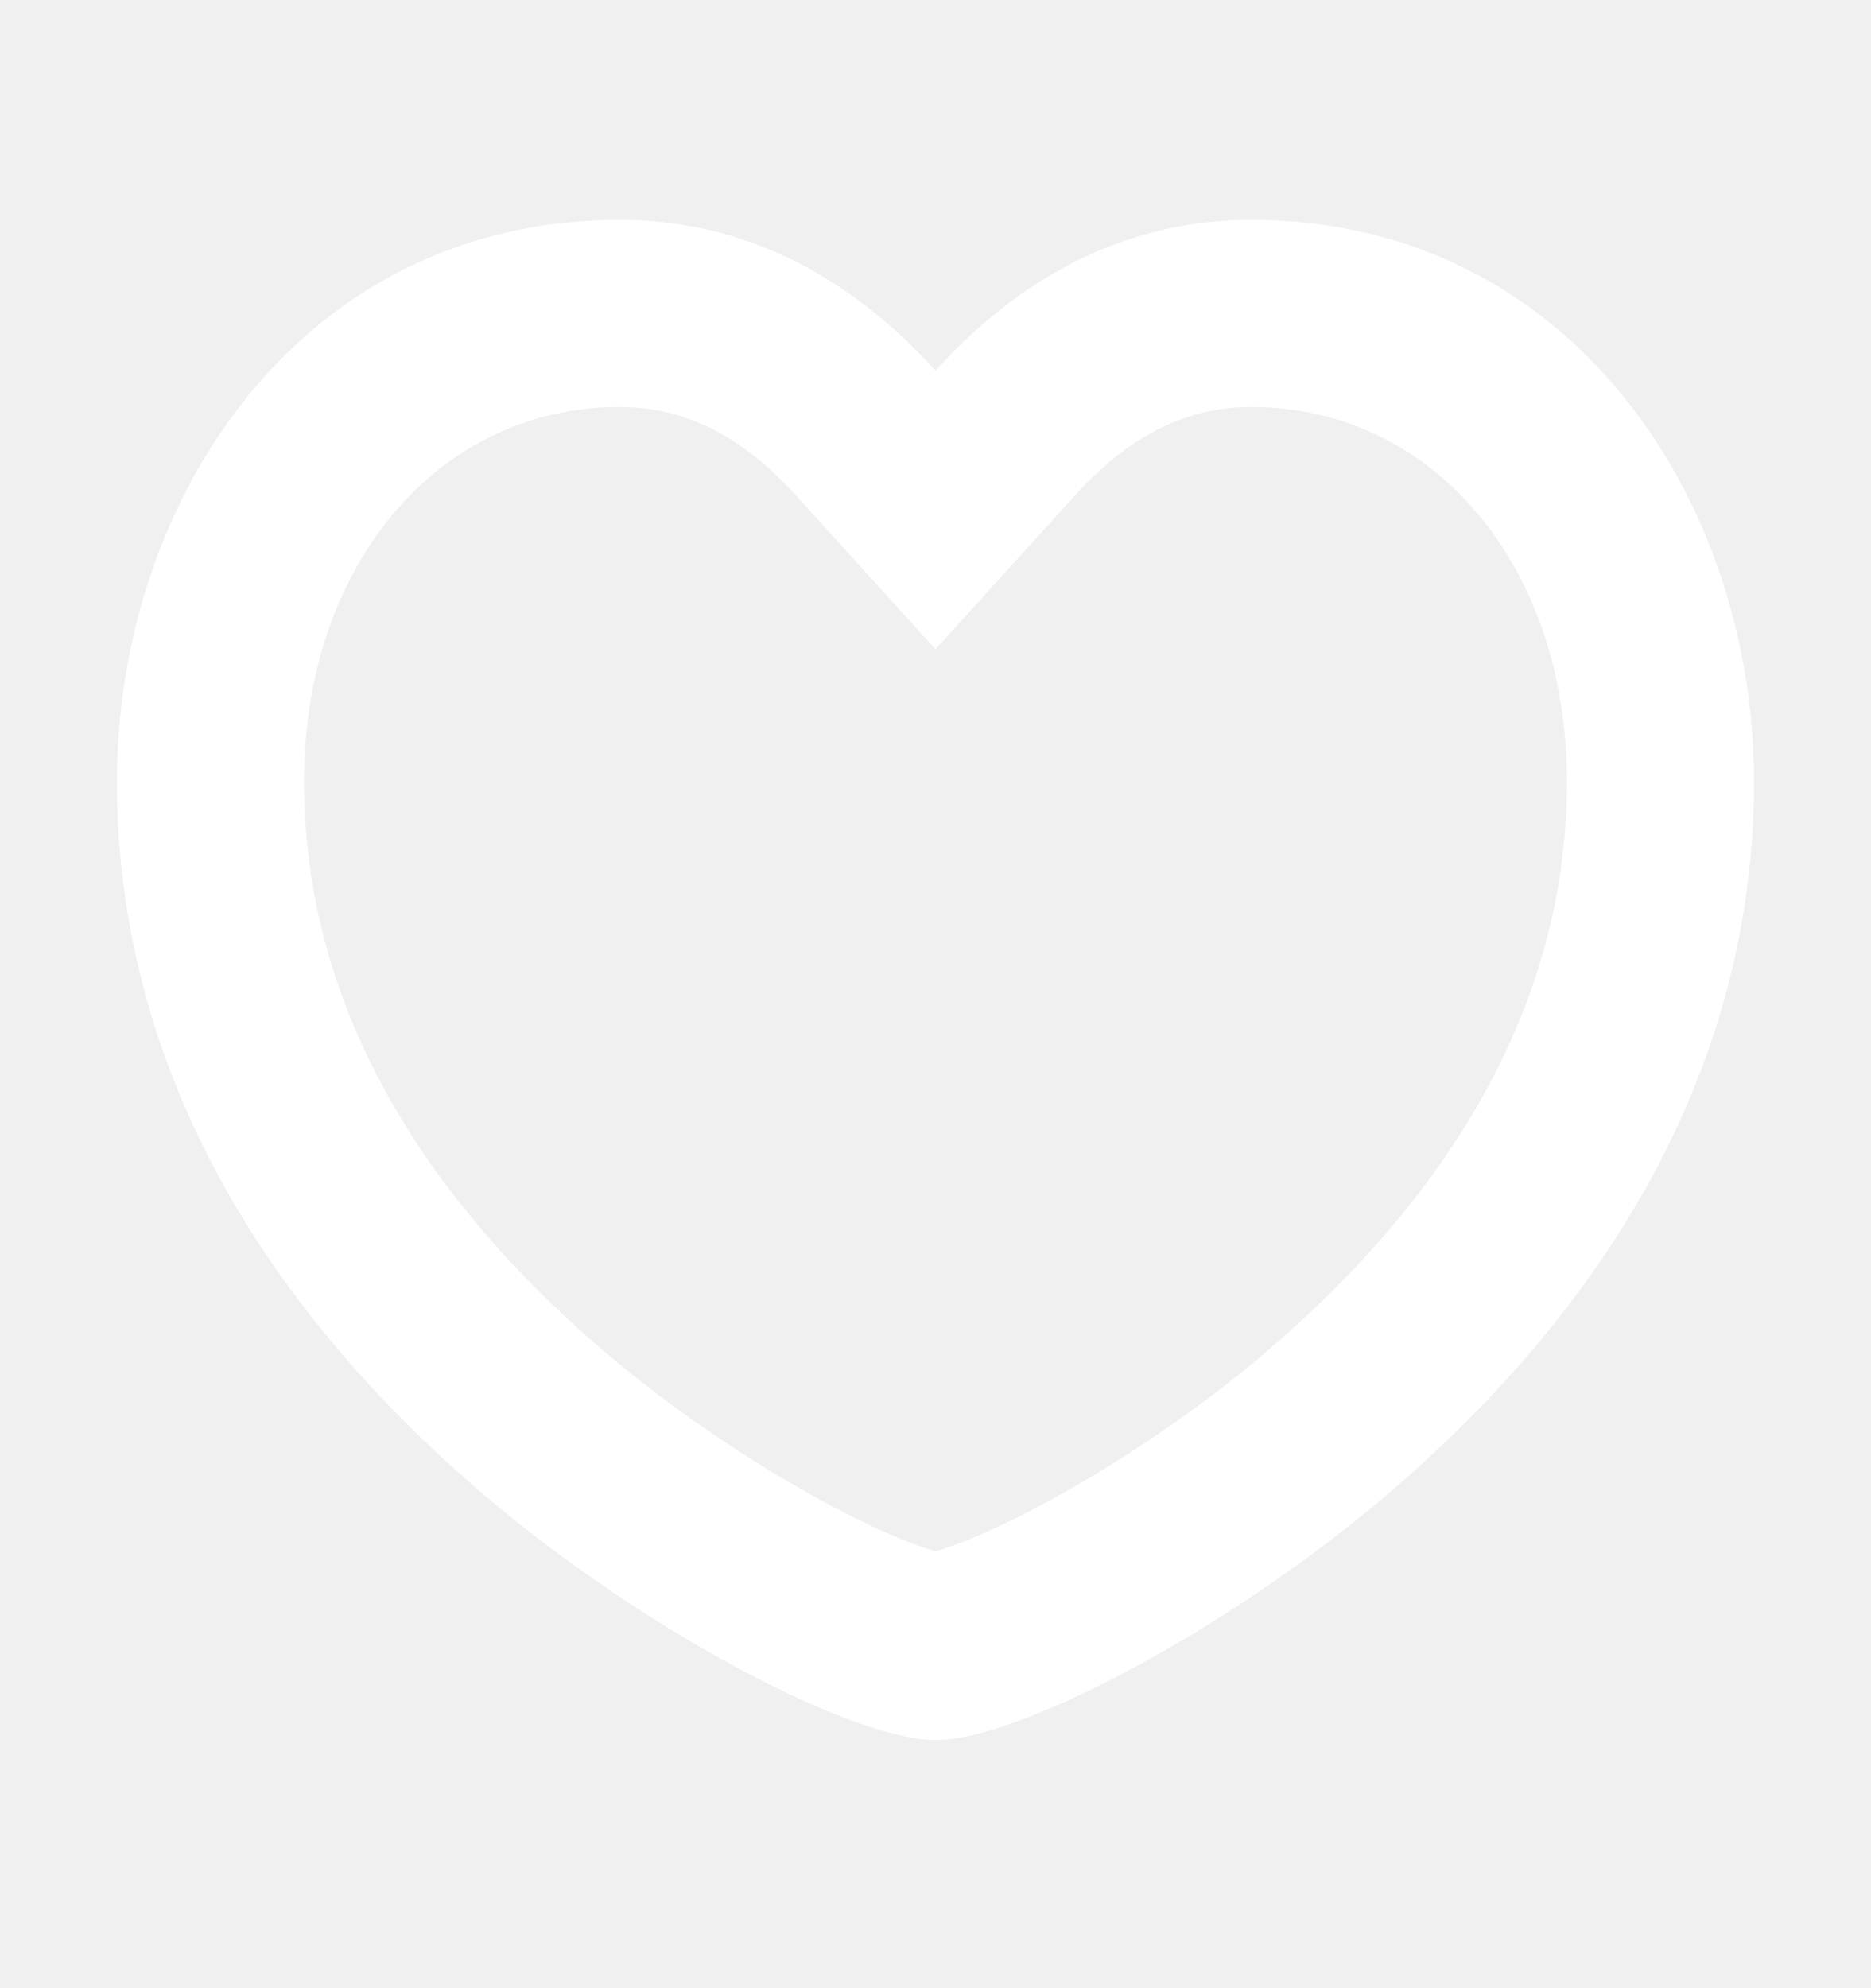
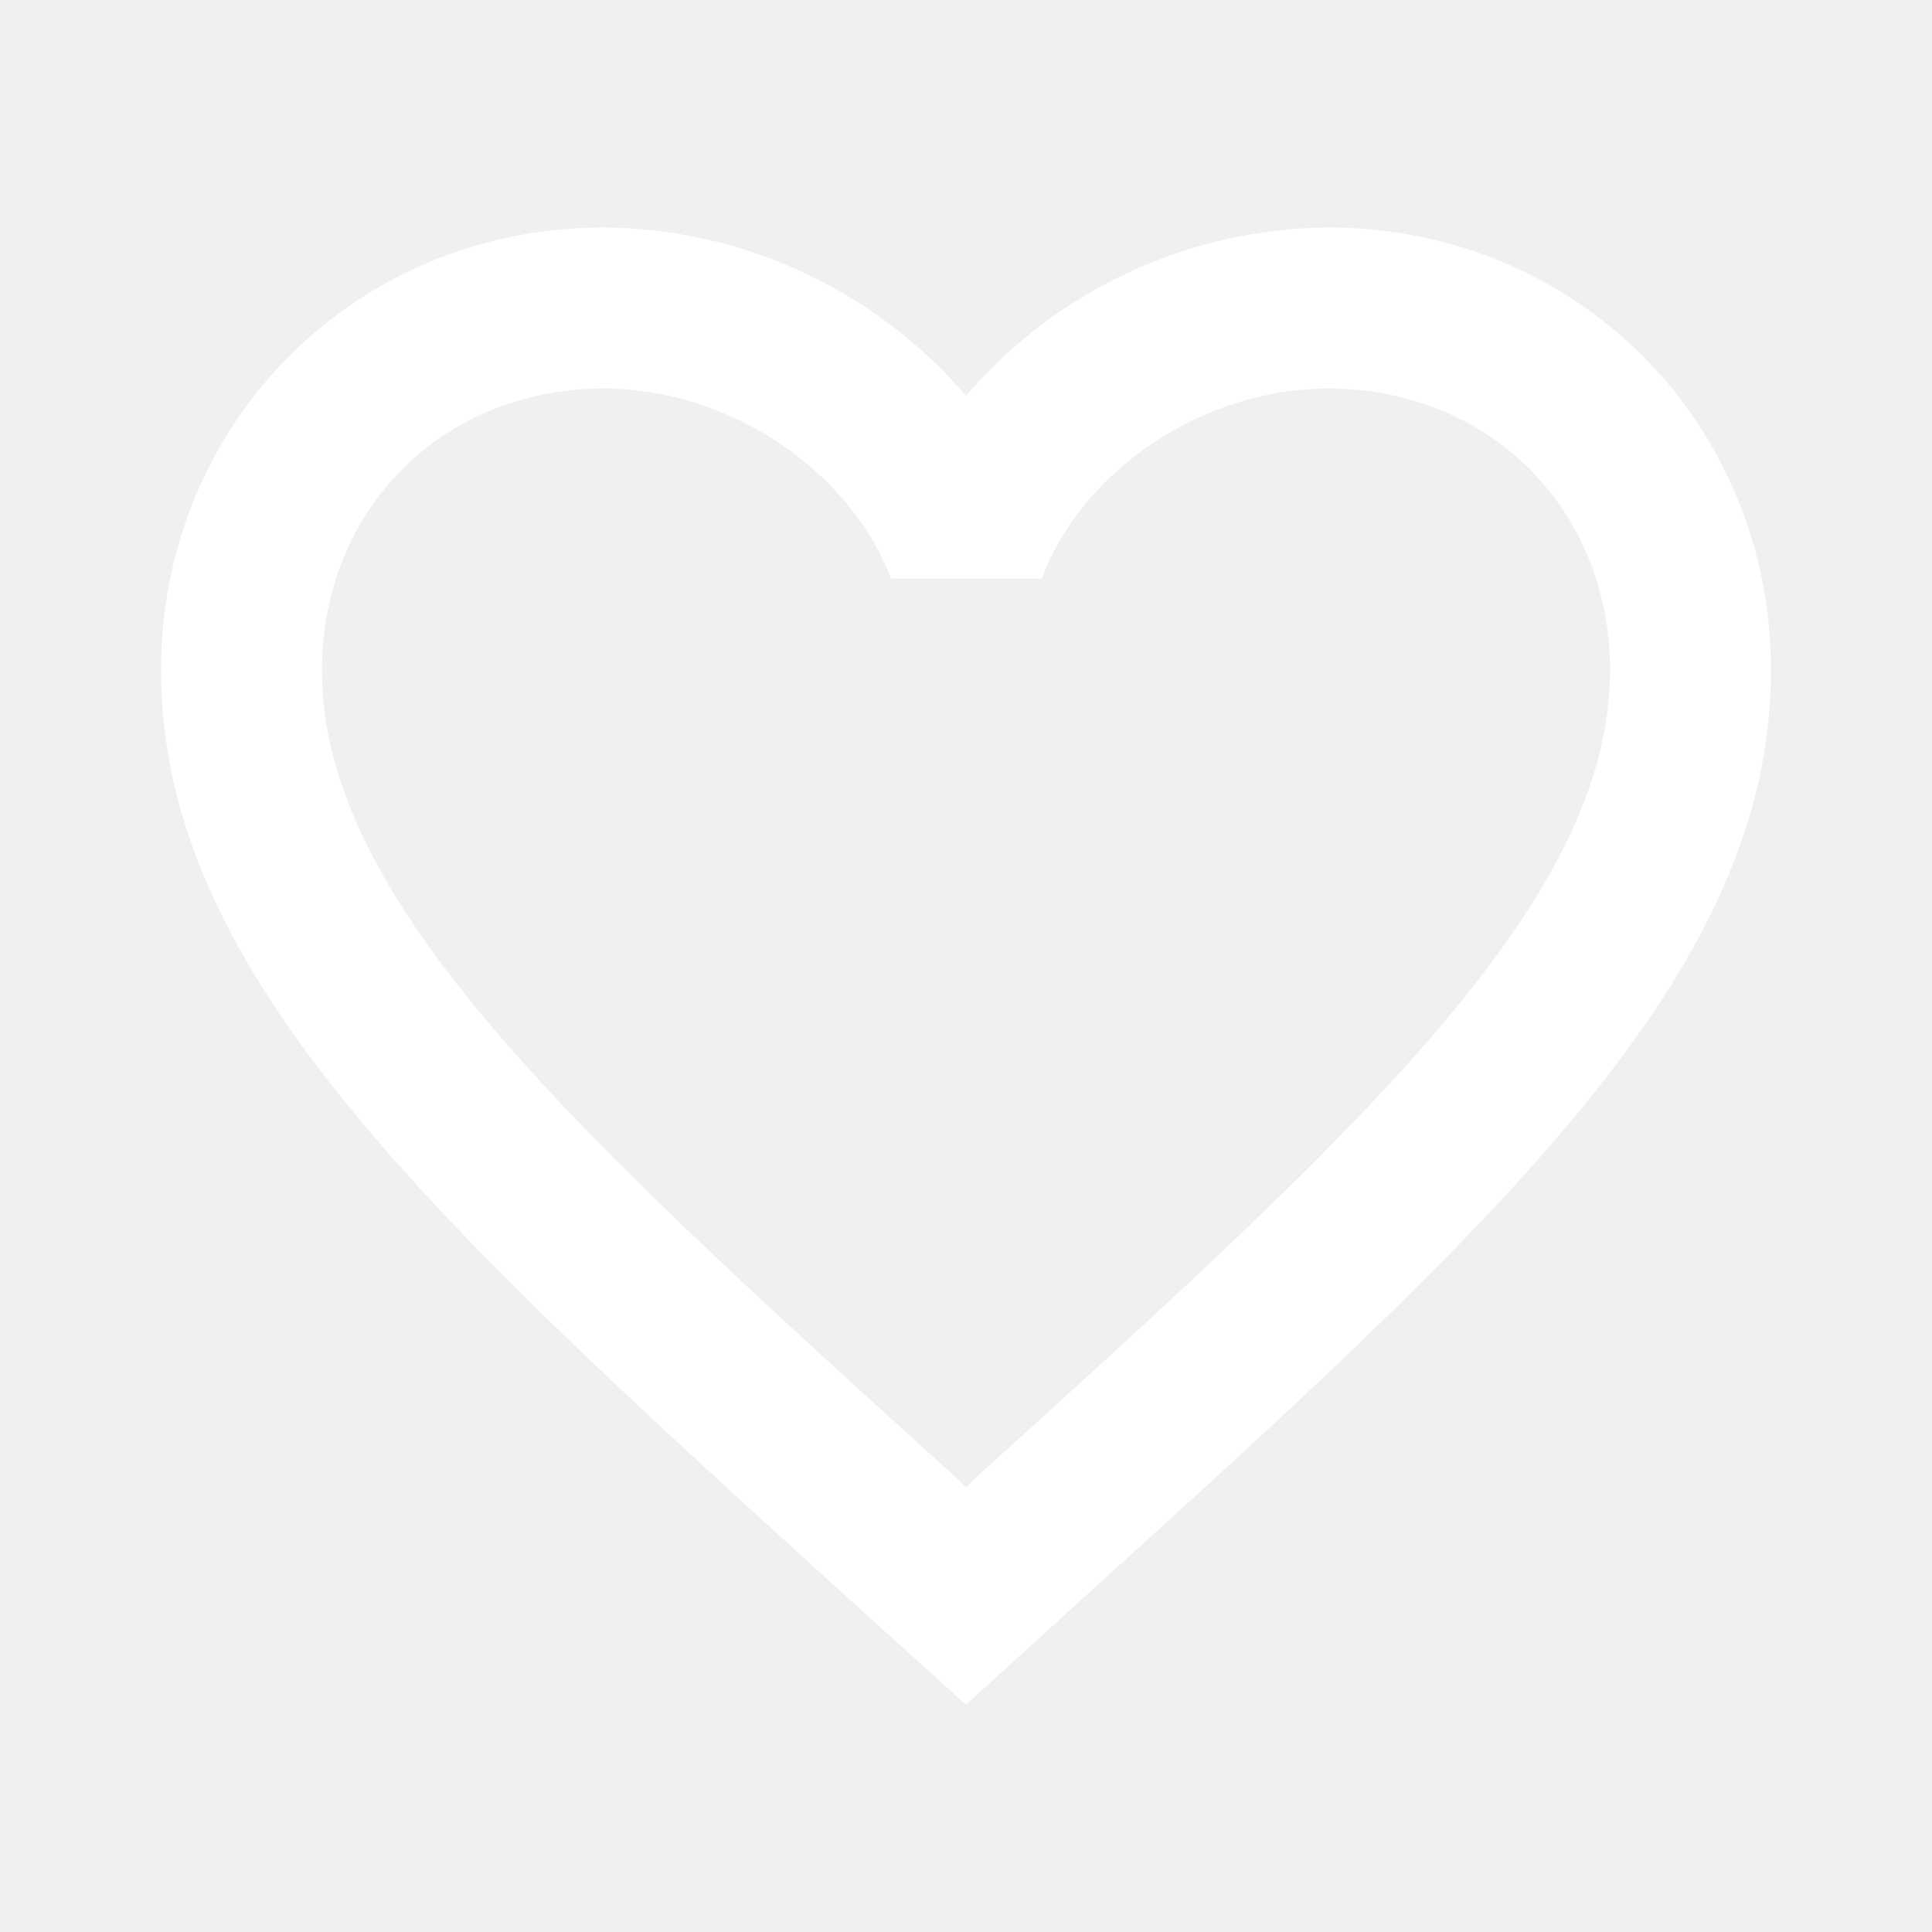
- <svg xmlns="http://www.w3.org/2000/svg" width="16" height="17" viewBox="0 0 16 17" fill="none">
-   <path fill-rule="evenodd" clip-rule="evenodd" d="M8.686 2.548C8.513 2.674 8.348 2.815 8.191 2.97L8.063 3.101L8 3.17L7.937 3.101L7.809 2.97C7.652 2.815 7.487 2.674 7.314 2.548C6.733 2.127 6.06 1.88 5.3 1.88C2.585 1.88 1 4.257 1 6.684C1 9.059 2.191 11.121 4.137 12.781C5.505 13.948 7.295 14.88 8 14.88C8.705 14.88 10.495 13.948 11.863 12.78C13.809 11.121 15 9.059 15 6.684C15 4.257 13.415 1.88 10.7 1.88C9.94 1.88 9.267 2.127 8.686 2.548ZM6.675 4.099C6.239 3.671 5.79 3.48 5.3 3.48C3.751 3.48 2.6 4.828 2.6 6.684C2.6 8.468 3.481 10.118 5.175 11.563C5.767 12.068 6.461 12.529 7.074 12.858C7.38 13.022 7.642 13.141 7.842 13.214C7.912 13.24 7.964 13.256 8 13.266C8.036 13.256 8.088 13.24 8.158 13.214C8.358 13.141 8.621 13.022 8.927 12.858C9.54 12.529 10.234 12.068 10.825 11.563C12.519 10.118 13.4 8.468 13.4 6.684C13.4 4.828 12.249 3.48 10.7 3.48C10.21 3.48 9.761 3.671 9.325 4.099L9.228 4.198L8 5.552L6.772 4.198L6.675 4.099Z" fill="white" />
+ <svg xmlns="http://www.w3.org/2000/svg" width="20" height="20" fill="none" viewBox="0 0 20 20">
+   <path fill="#fff" d="M13.75 2.355A4.99 4.99 0 0 0 10 4.097a4.99 4.99 0 0 0-3.75-1.742c-2.567 0-4.583 2.017-4.583 4.584 0 3.15 2.833 5.716 7.125 9.616L10 17.647l1.208-1.1c4.292-3.892 7.125-6.458 7.125-9.608 0-2.567-2.016-4.584-4.583-4.584Zm-3.667 12.959-.083.083-.083-.083C5.95 11.722 3.333 9.347 3.333 6.939c0-1.667 1.25-2.917 2.917-2.917 1.283 0 2.533.825 2.975 1.967h1.558c.434-1.142 1.684-1.967 2.967-1.967 1.667 0 2.917 1.25 2.917 2.917 0 2.408-2.617 4.783-6.584 8.375Z" />
</svg>
